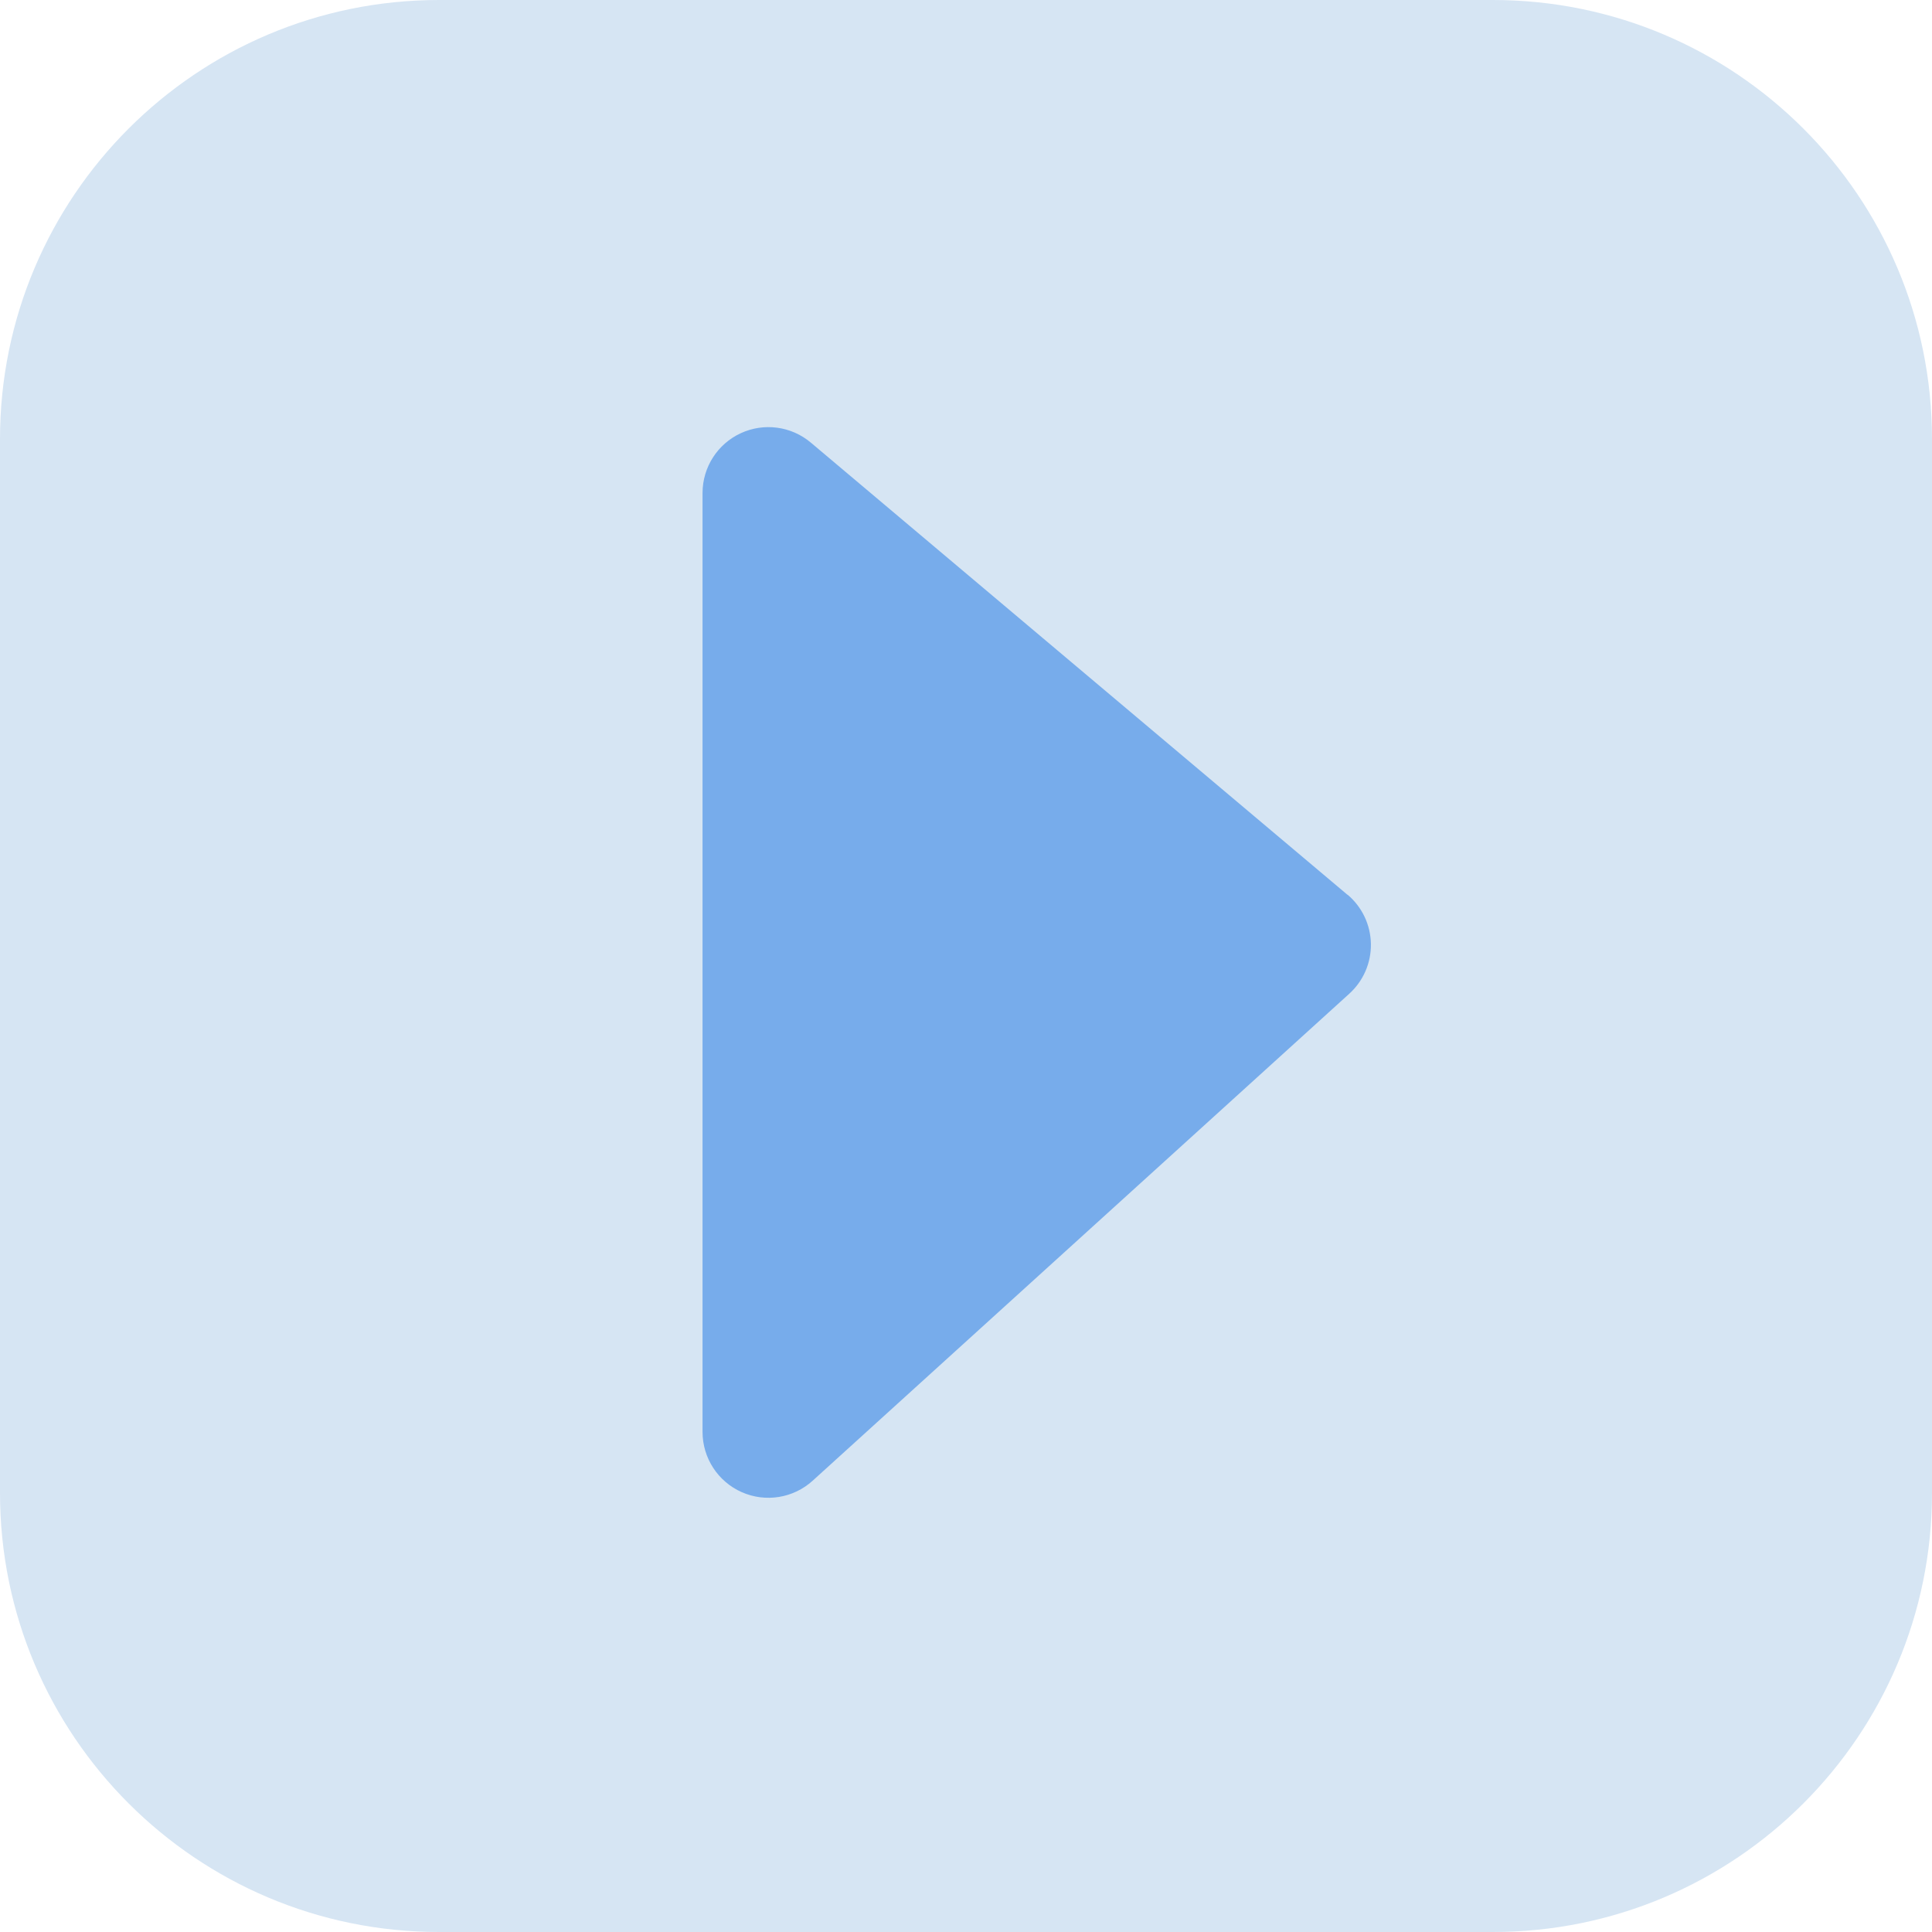
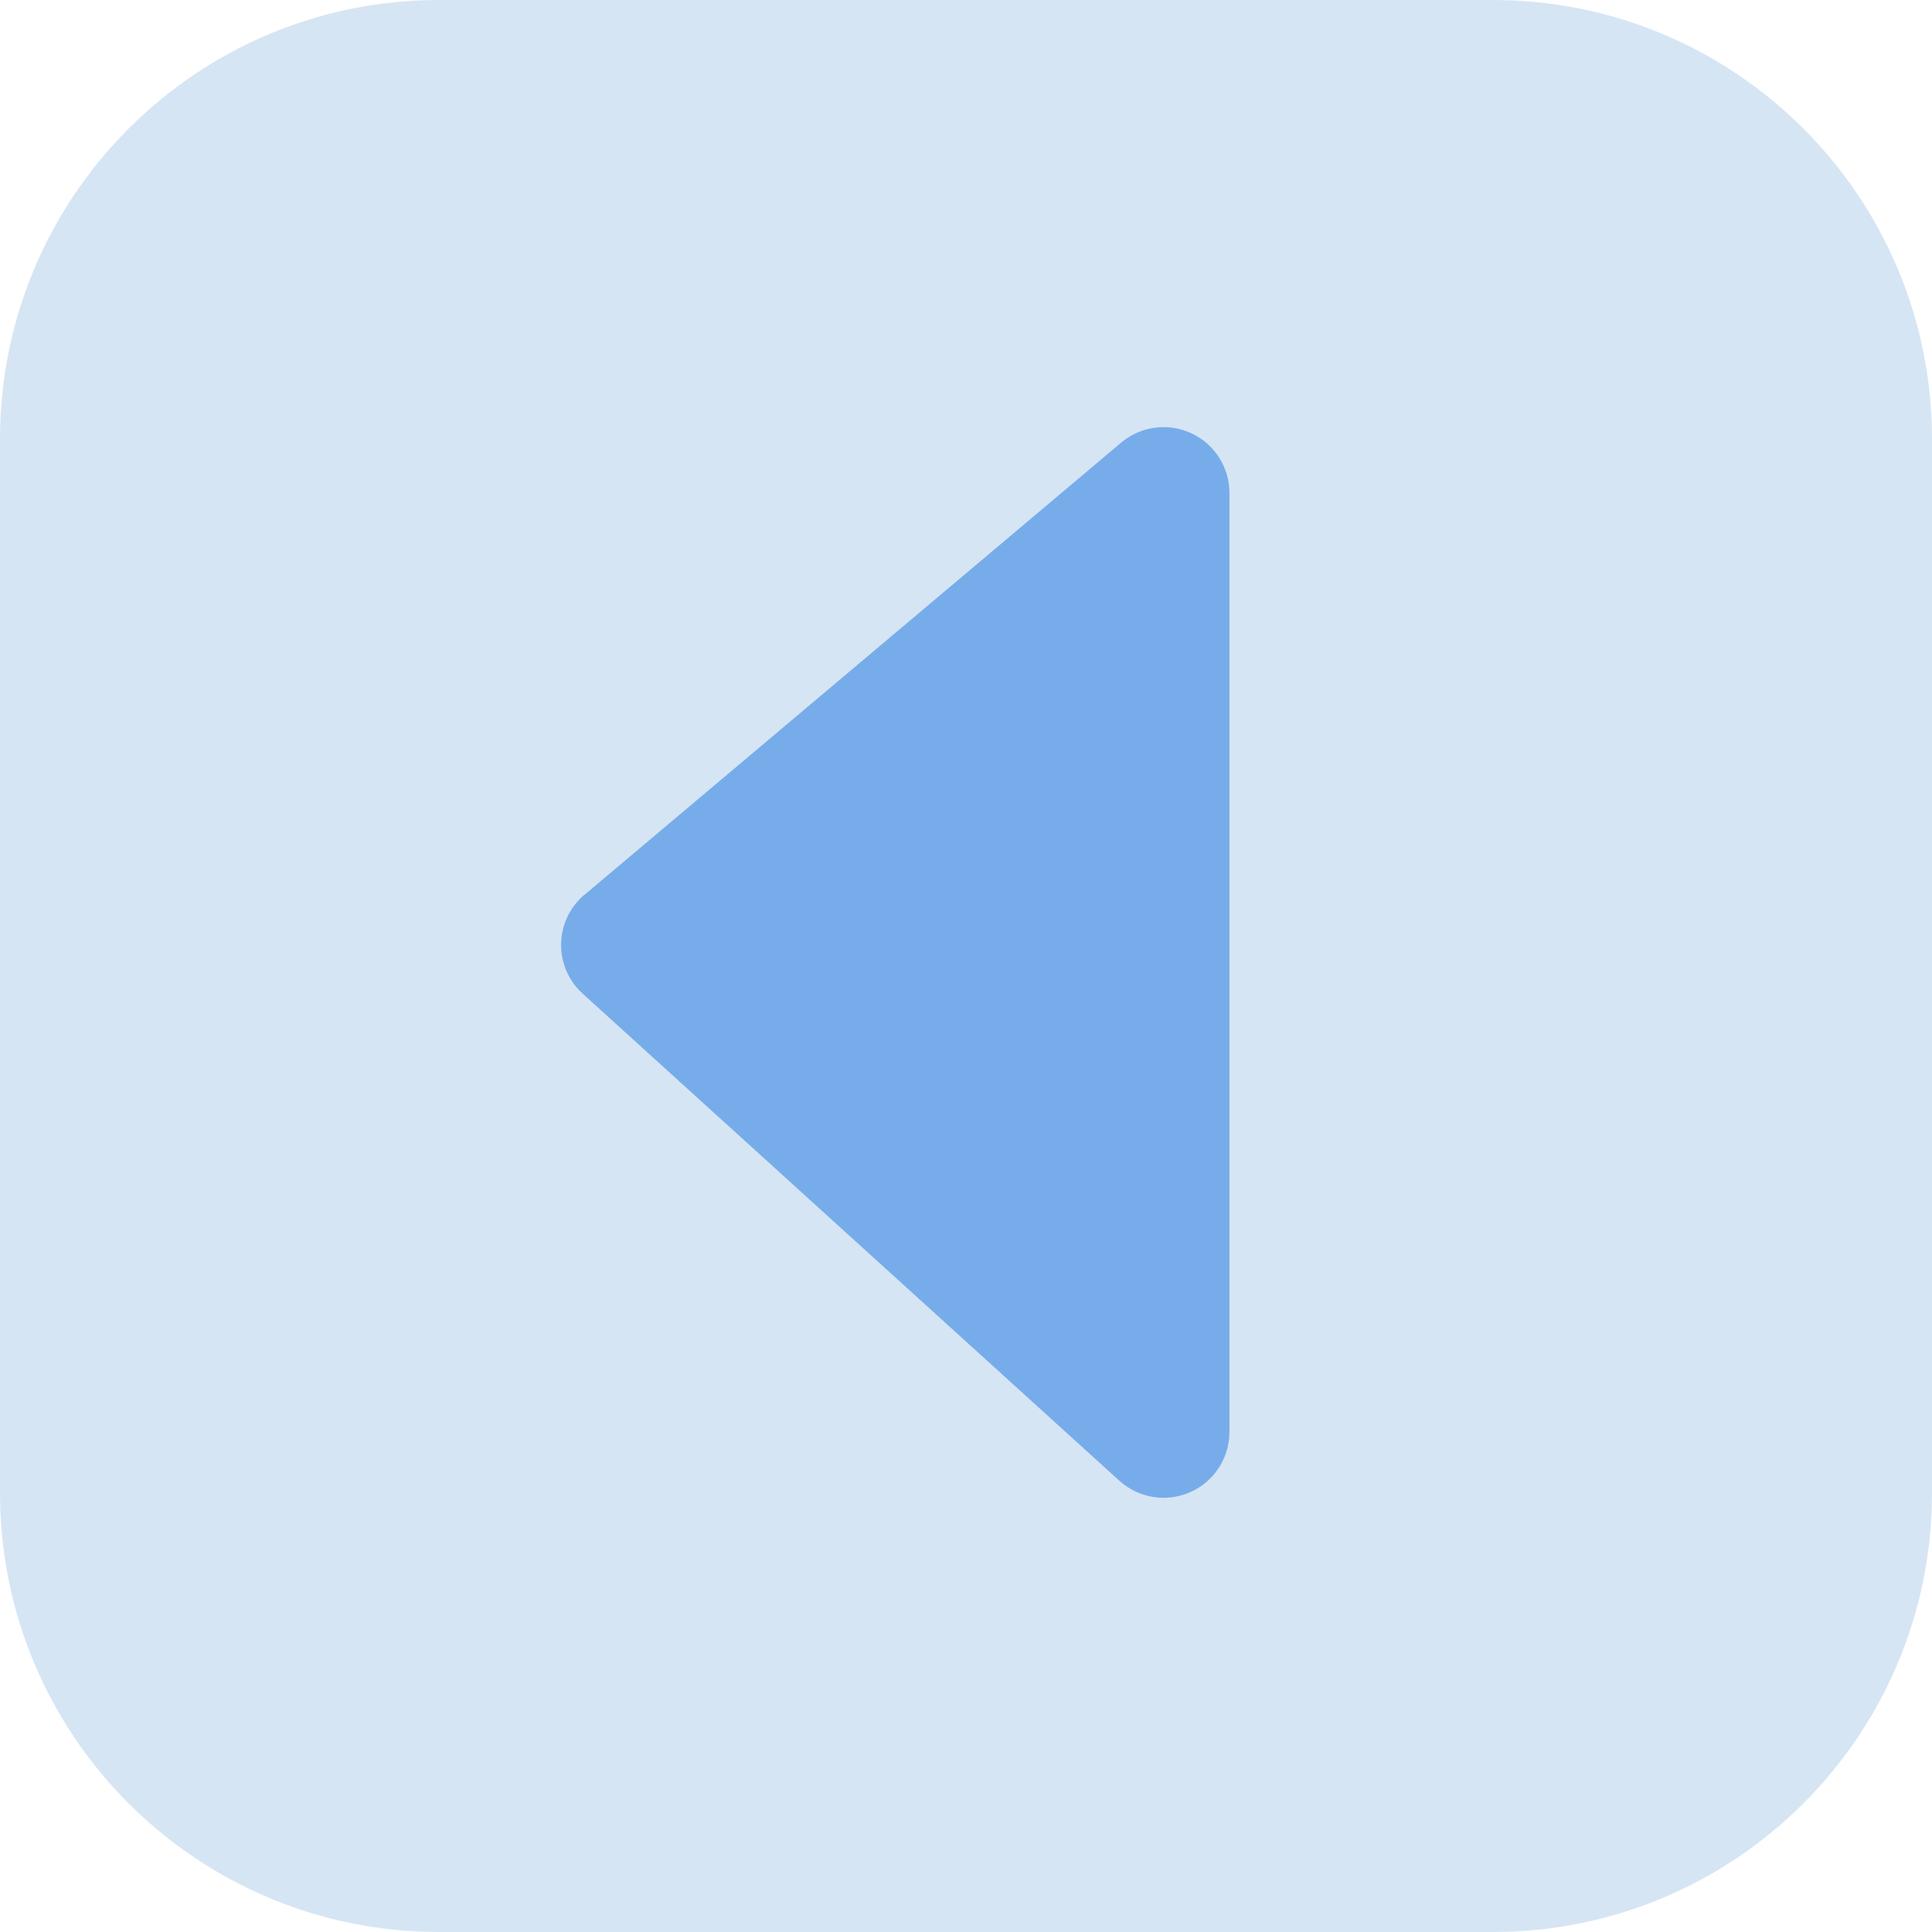
<svg xmlns="http://www.w3.org/2000/svg" width="22" height="22" viewBox="0 0 22 22" fill="none">
-   <rect width="22" height="22" rx="5" fill="#D6E5F3" />
-   <path d="M15.345 10.19 9.233 5.04A.75.75 0 0 0 8 5.612v10.694a.75.75 0 0 0 1.254.555l6.11-5.545a.749.749 0 0 0-.019-1.128Z" fill="#77ACEB" />
+   <rect width="22" height="22" rx="5" transform="matrix(-1 0 0 1 22 0)" fill="#D6E5F3" />
+   <path d="m6.655 10.19 6.112-5.15A.75.75 0 0 1 14 5.612v10.694a.75.75 0 0 1-1.254.555l-6.11-5.545a.749.749 0 0 1 .019-1.128Z" fill="#77ACEB" />
</svg>
